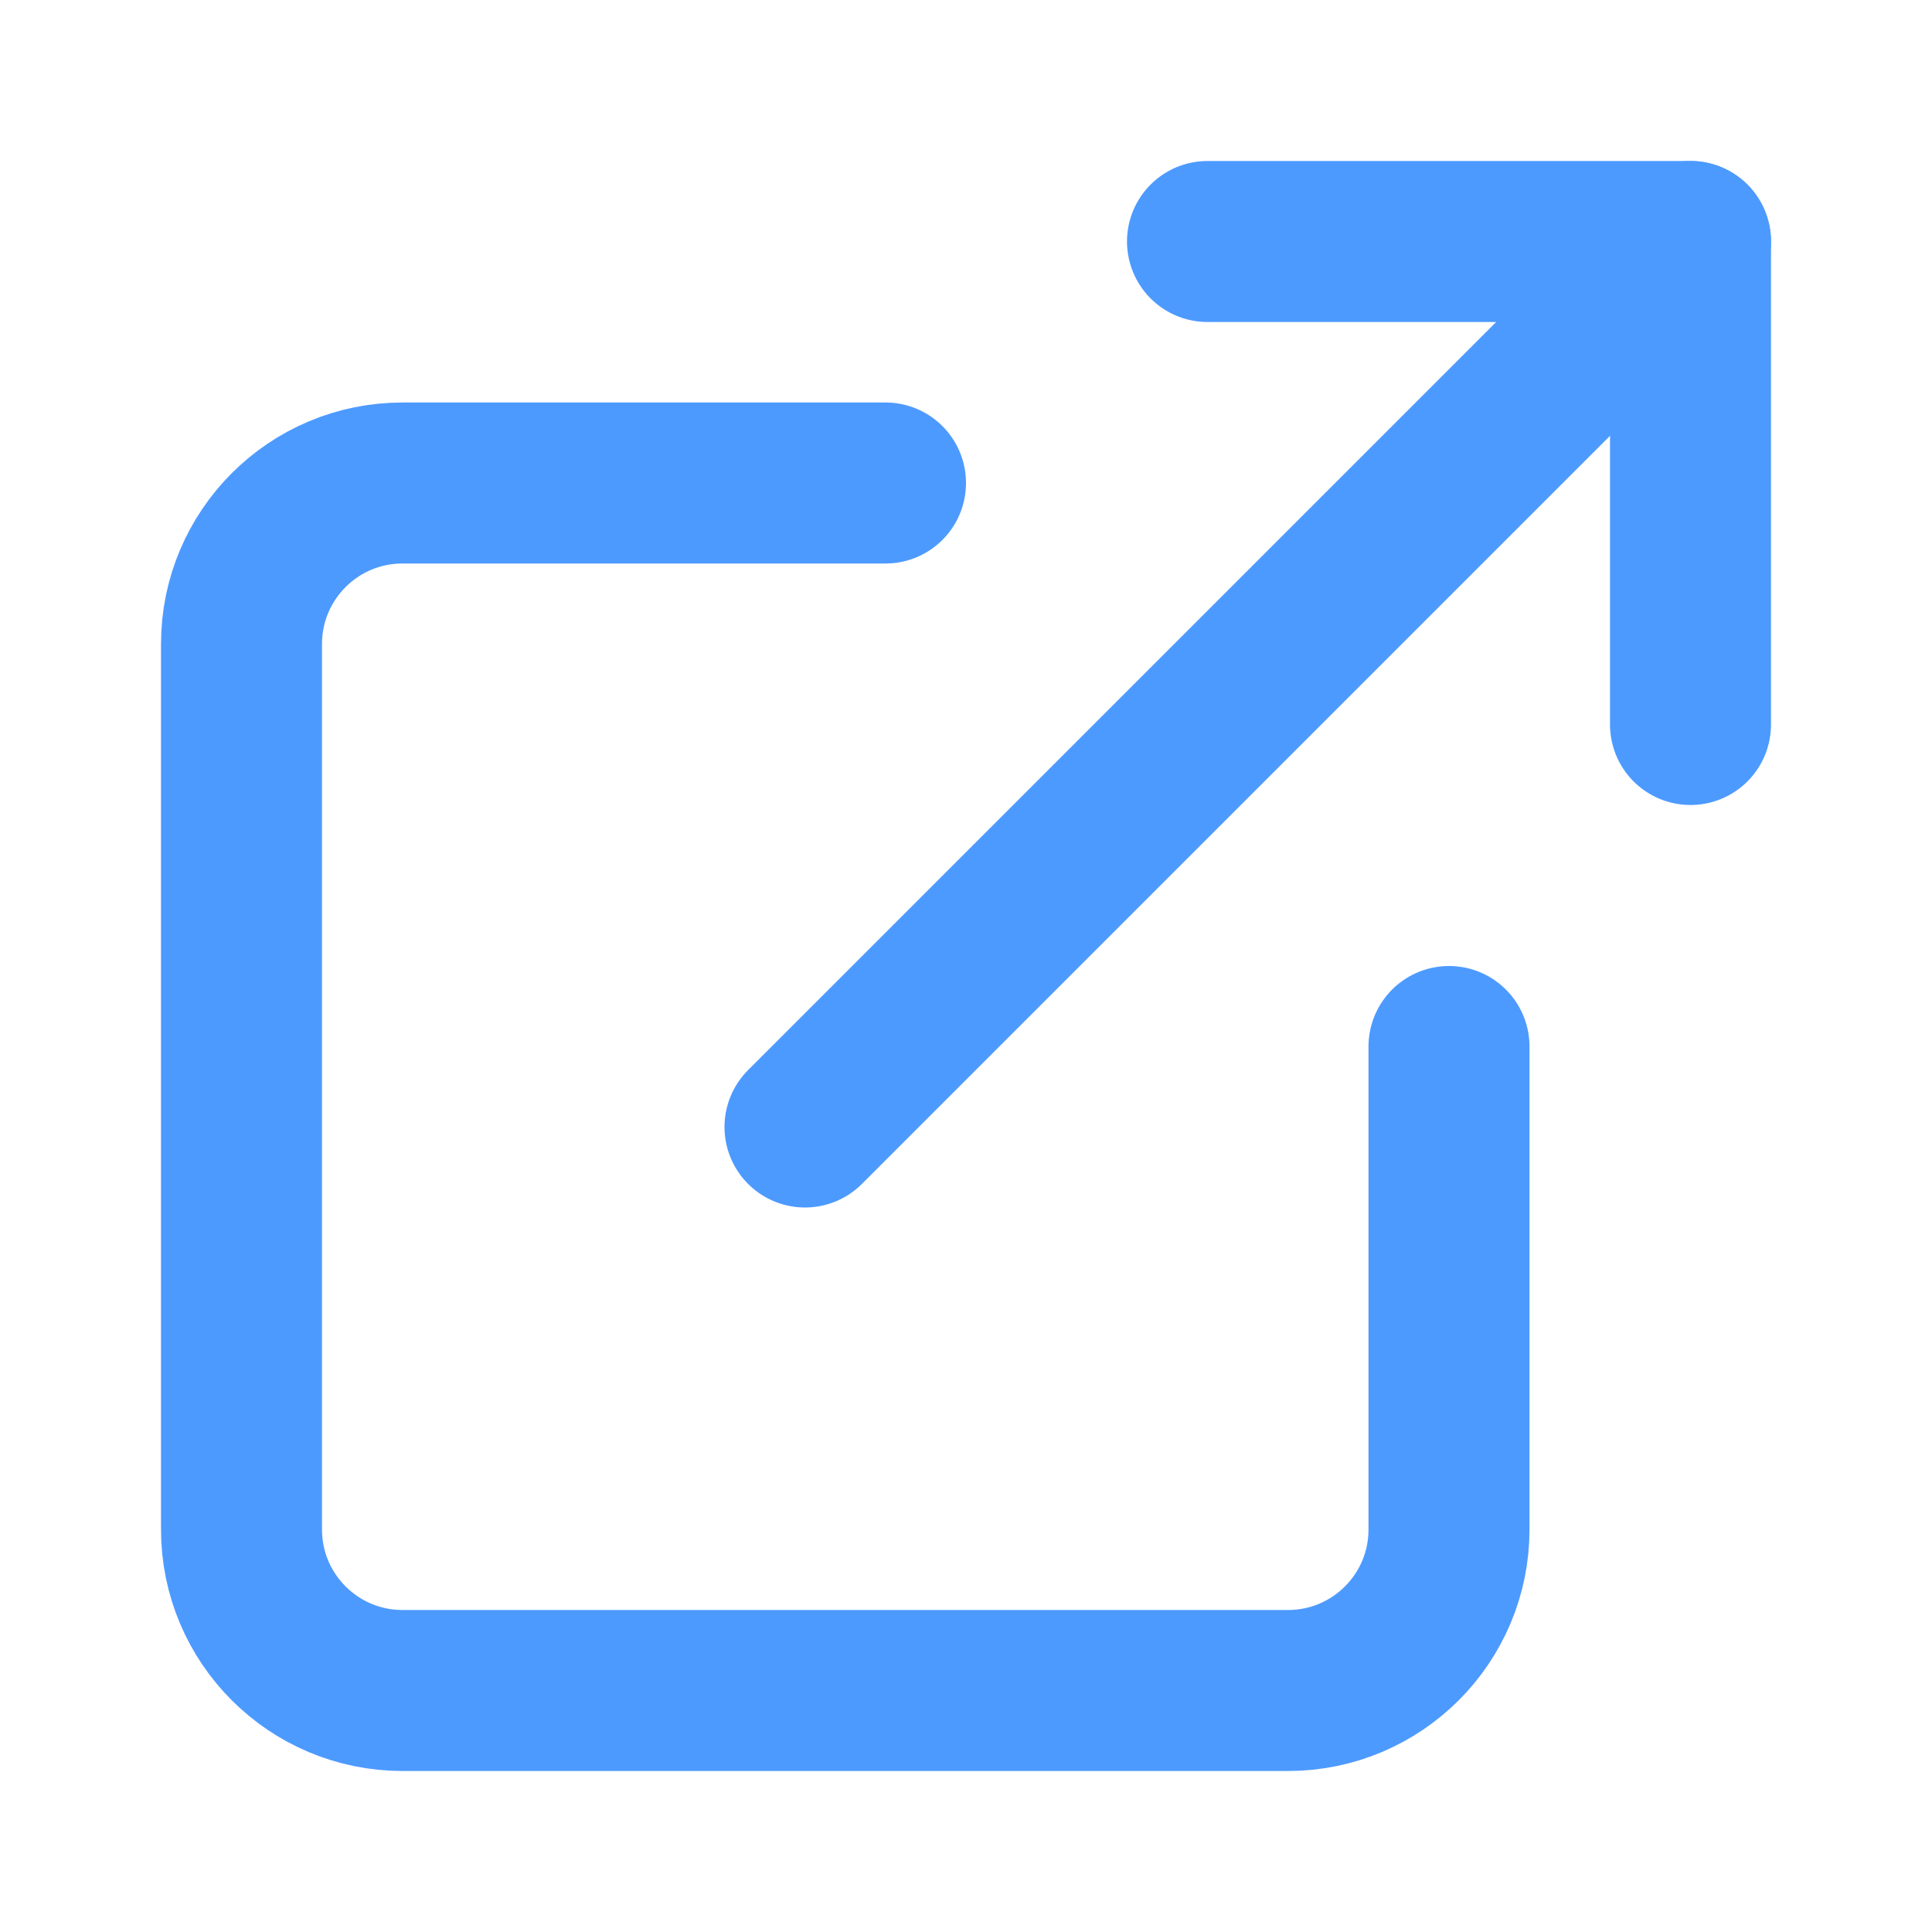
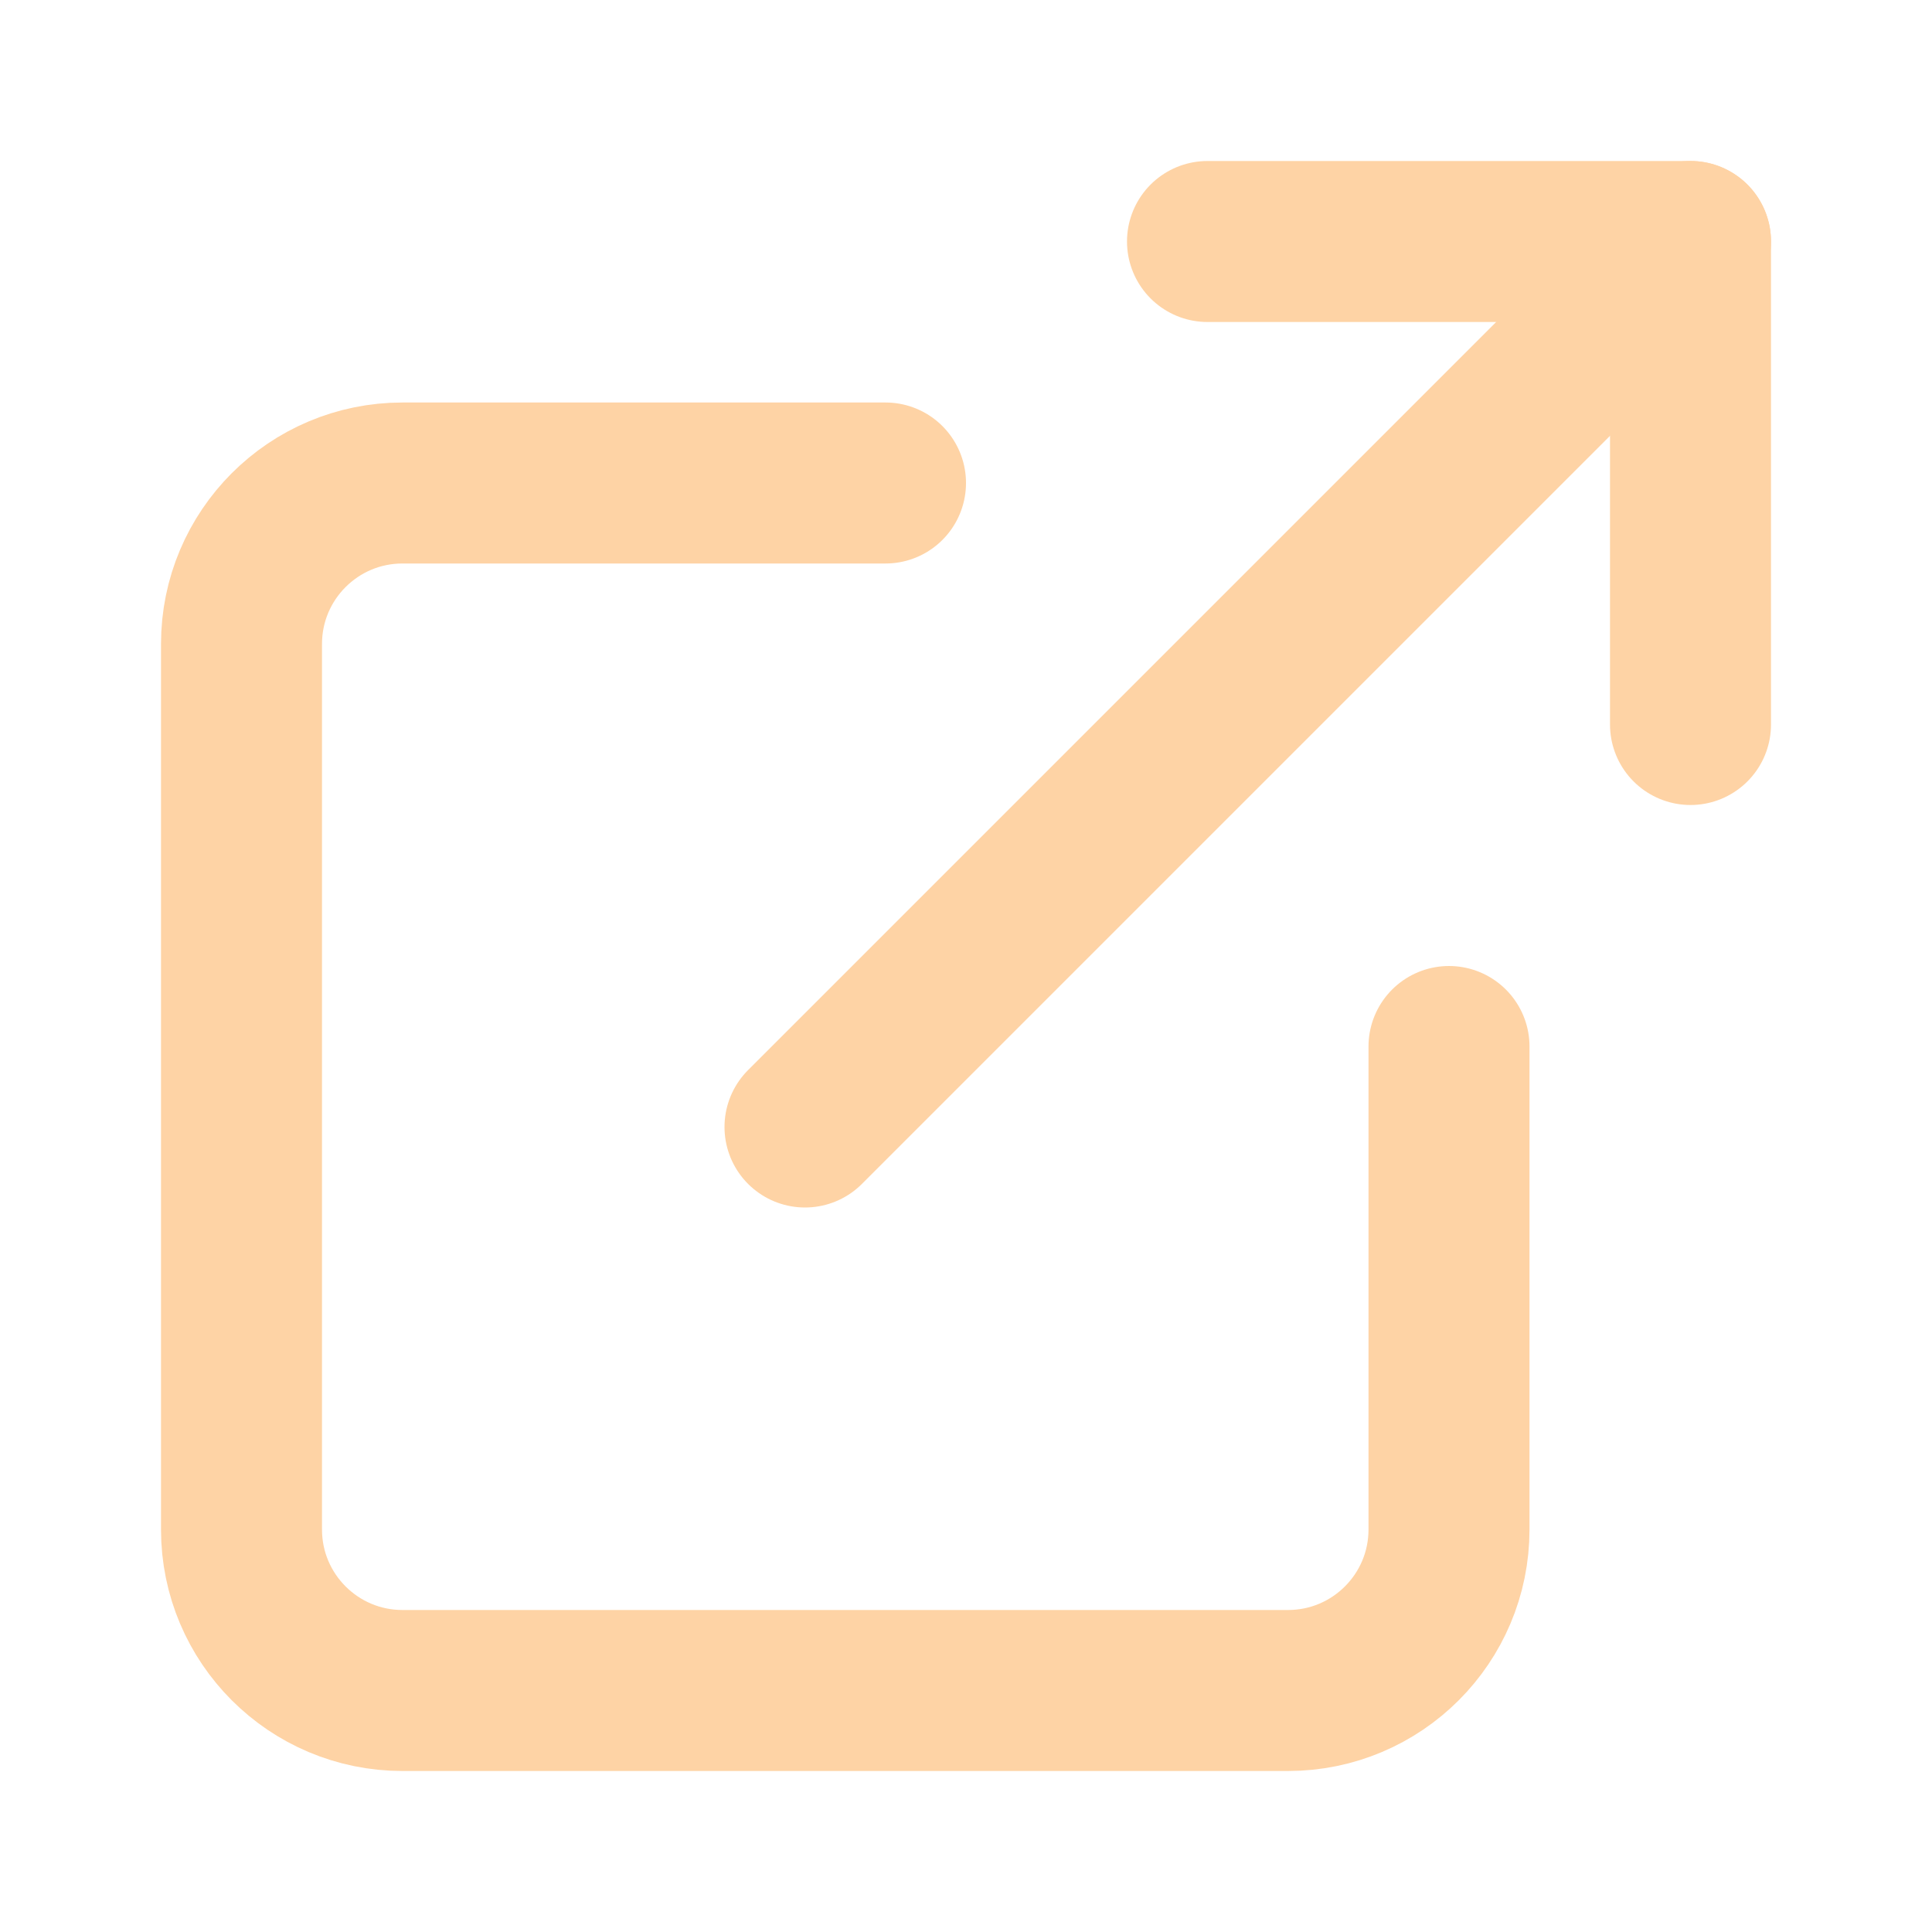
- <svg xmlns="http://www.w3.org/2000/svg" width="24" height="24" viewBox="0 0 24 24" fill="none" stroke="#4d9aff " stroke-width="2" stroke-linecap="round" stroke-linejoin="round" class="feather feather-external-link">
+ <svg xmlns="http://www.w3.org/2000/svg" width="24" height="24" viewBox="0 0 24 24" fill="none" stroke="#fed3a5" stroke-width="2" stroke-linecap="round" stroke-linejoin="round" class="feather feather-external-link">
  <path d="M18 13v6a2 2 0 0 1-2 2H5a2 2 0 0 1-2-2V8a2 2 0 0 1 2-2h6" />
  <polyline points="15 3 21 3 21 9" />
  <line x1="10" y1="14" x2="21" y2="3" />
</svg>
